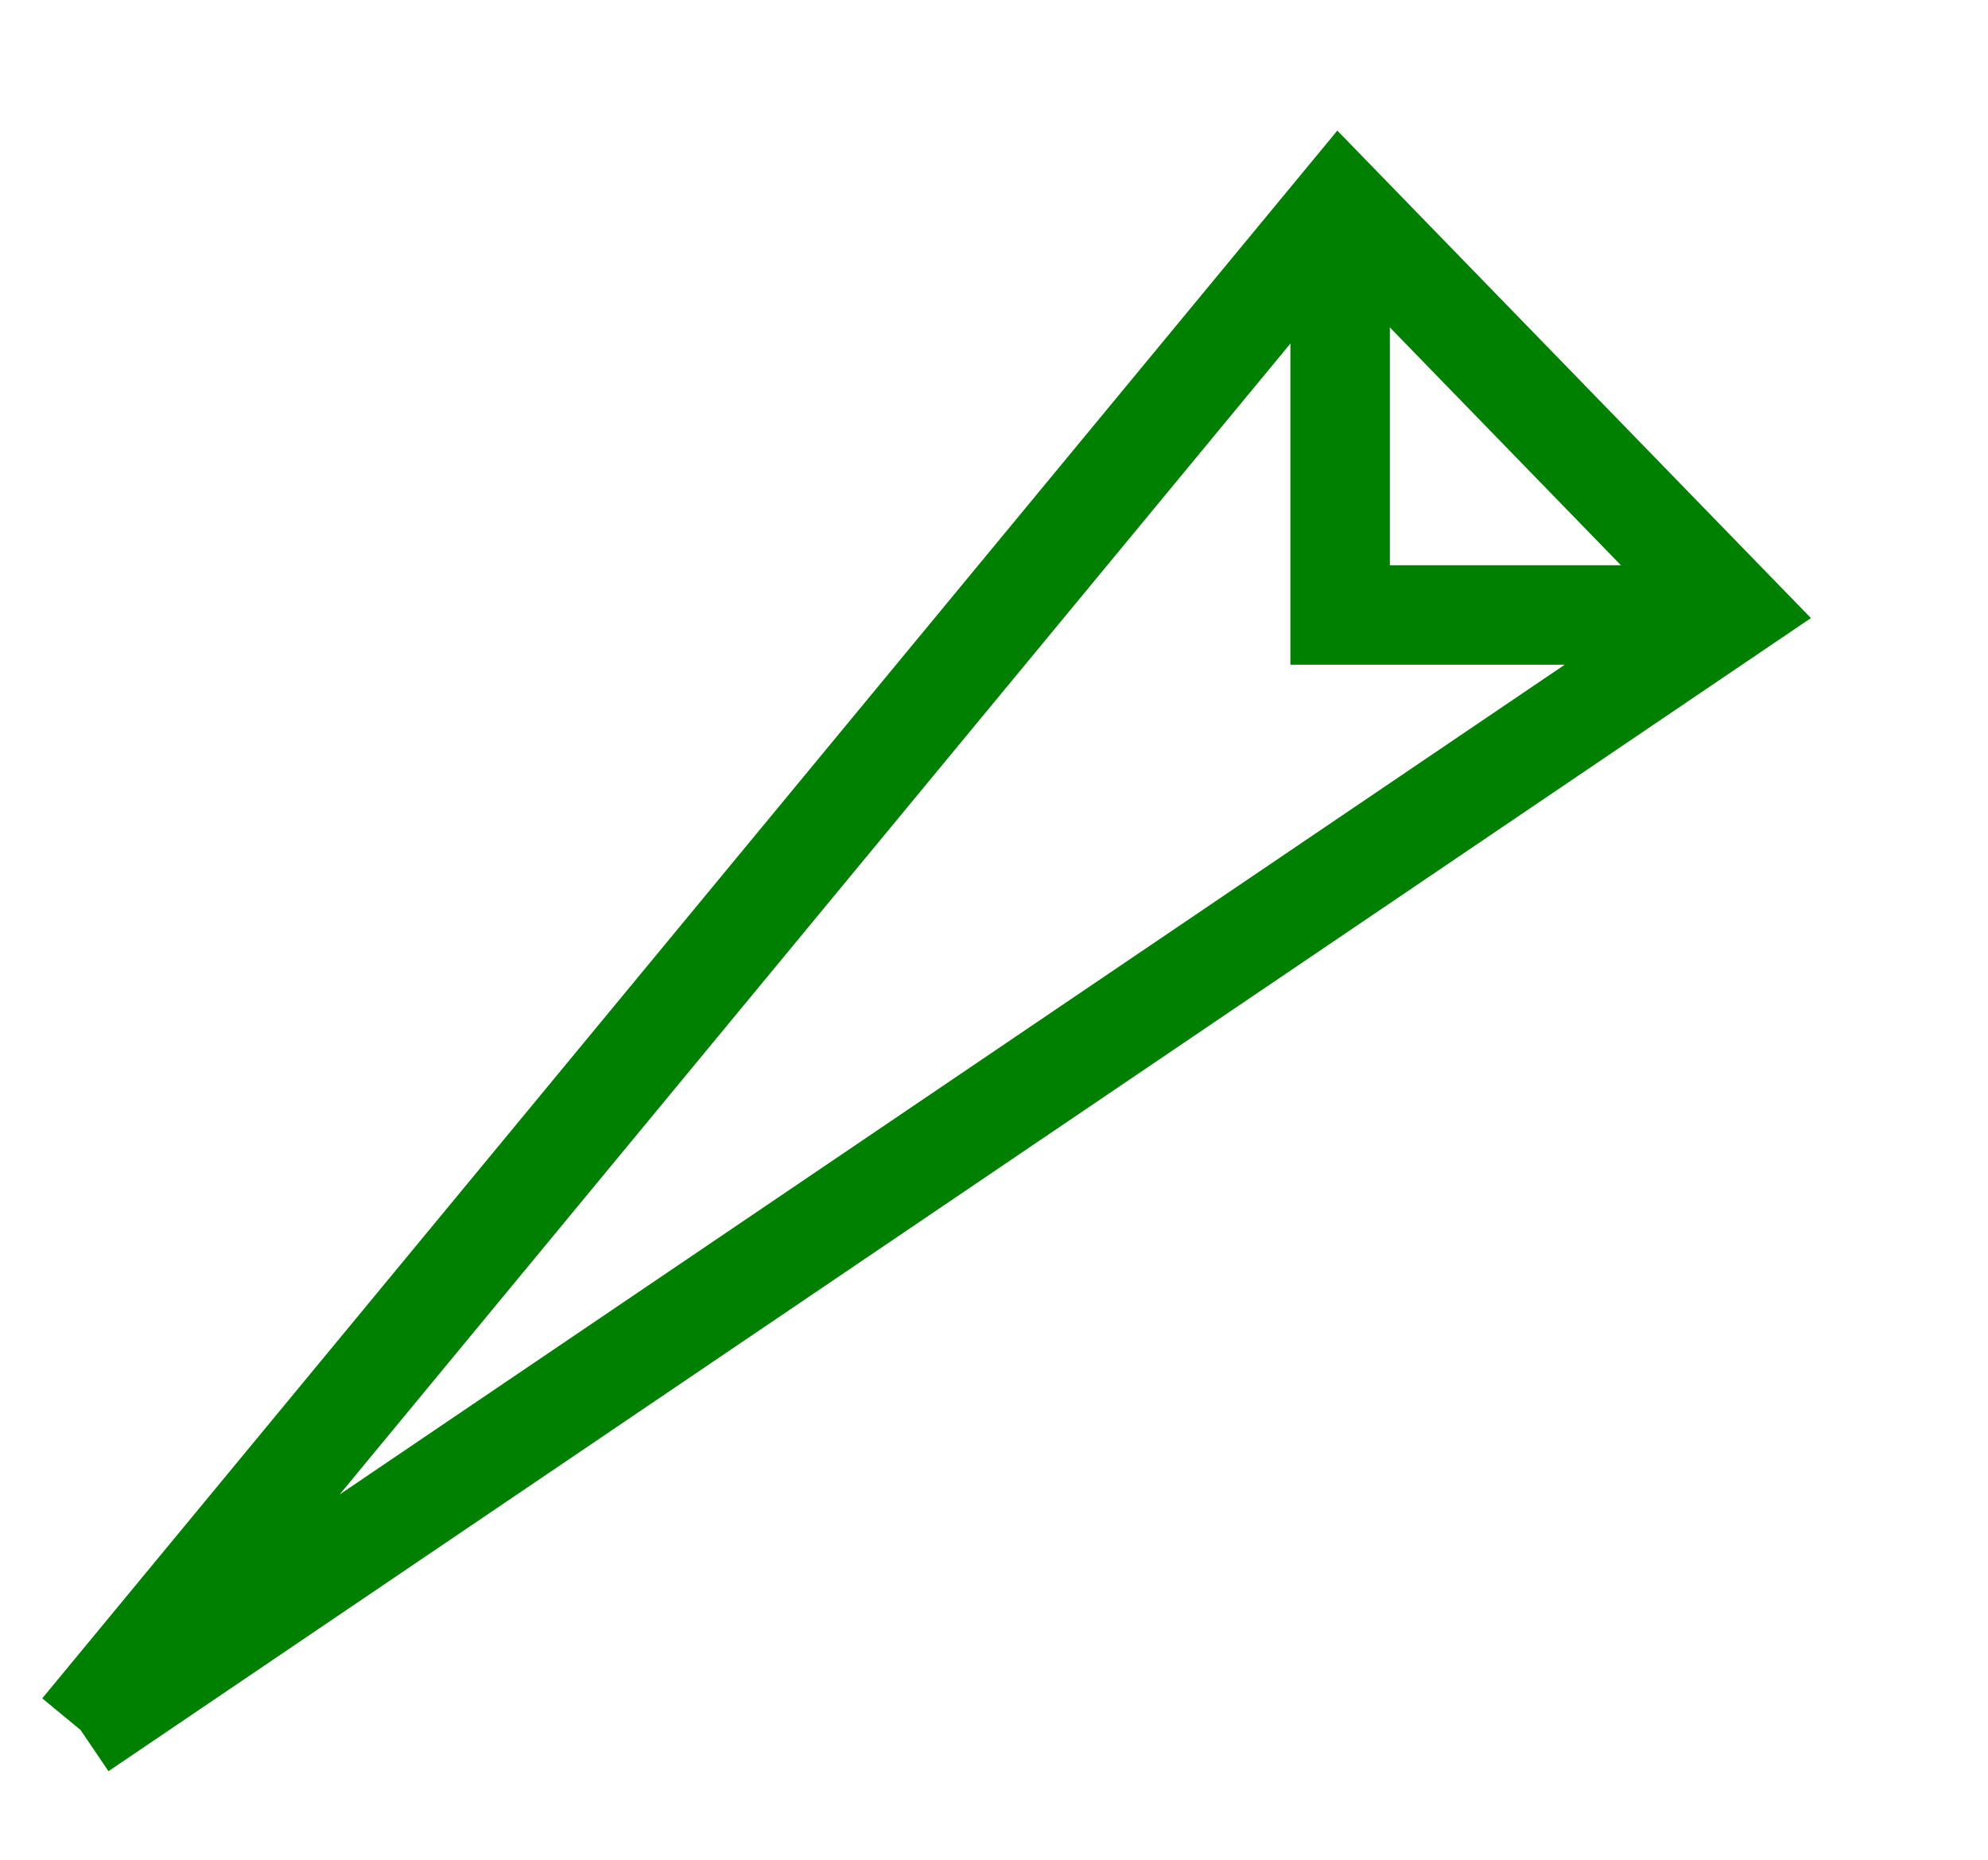
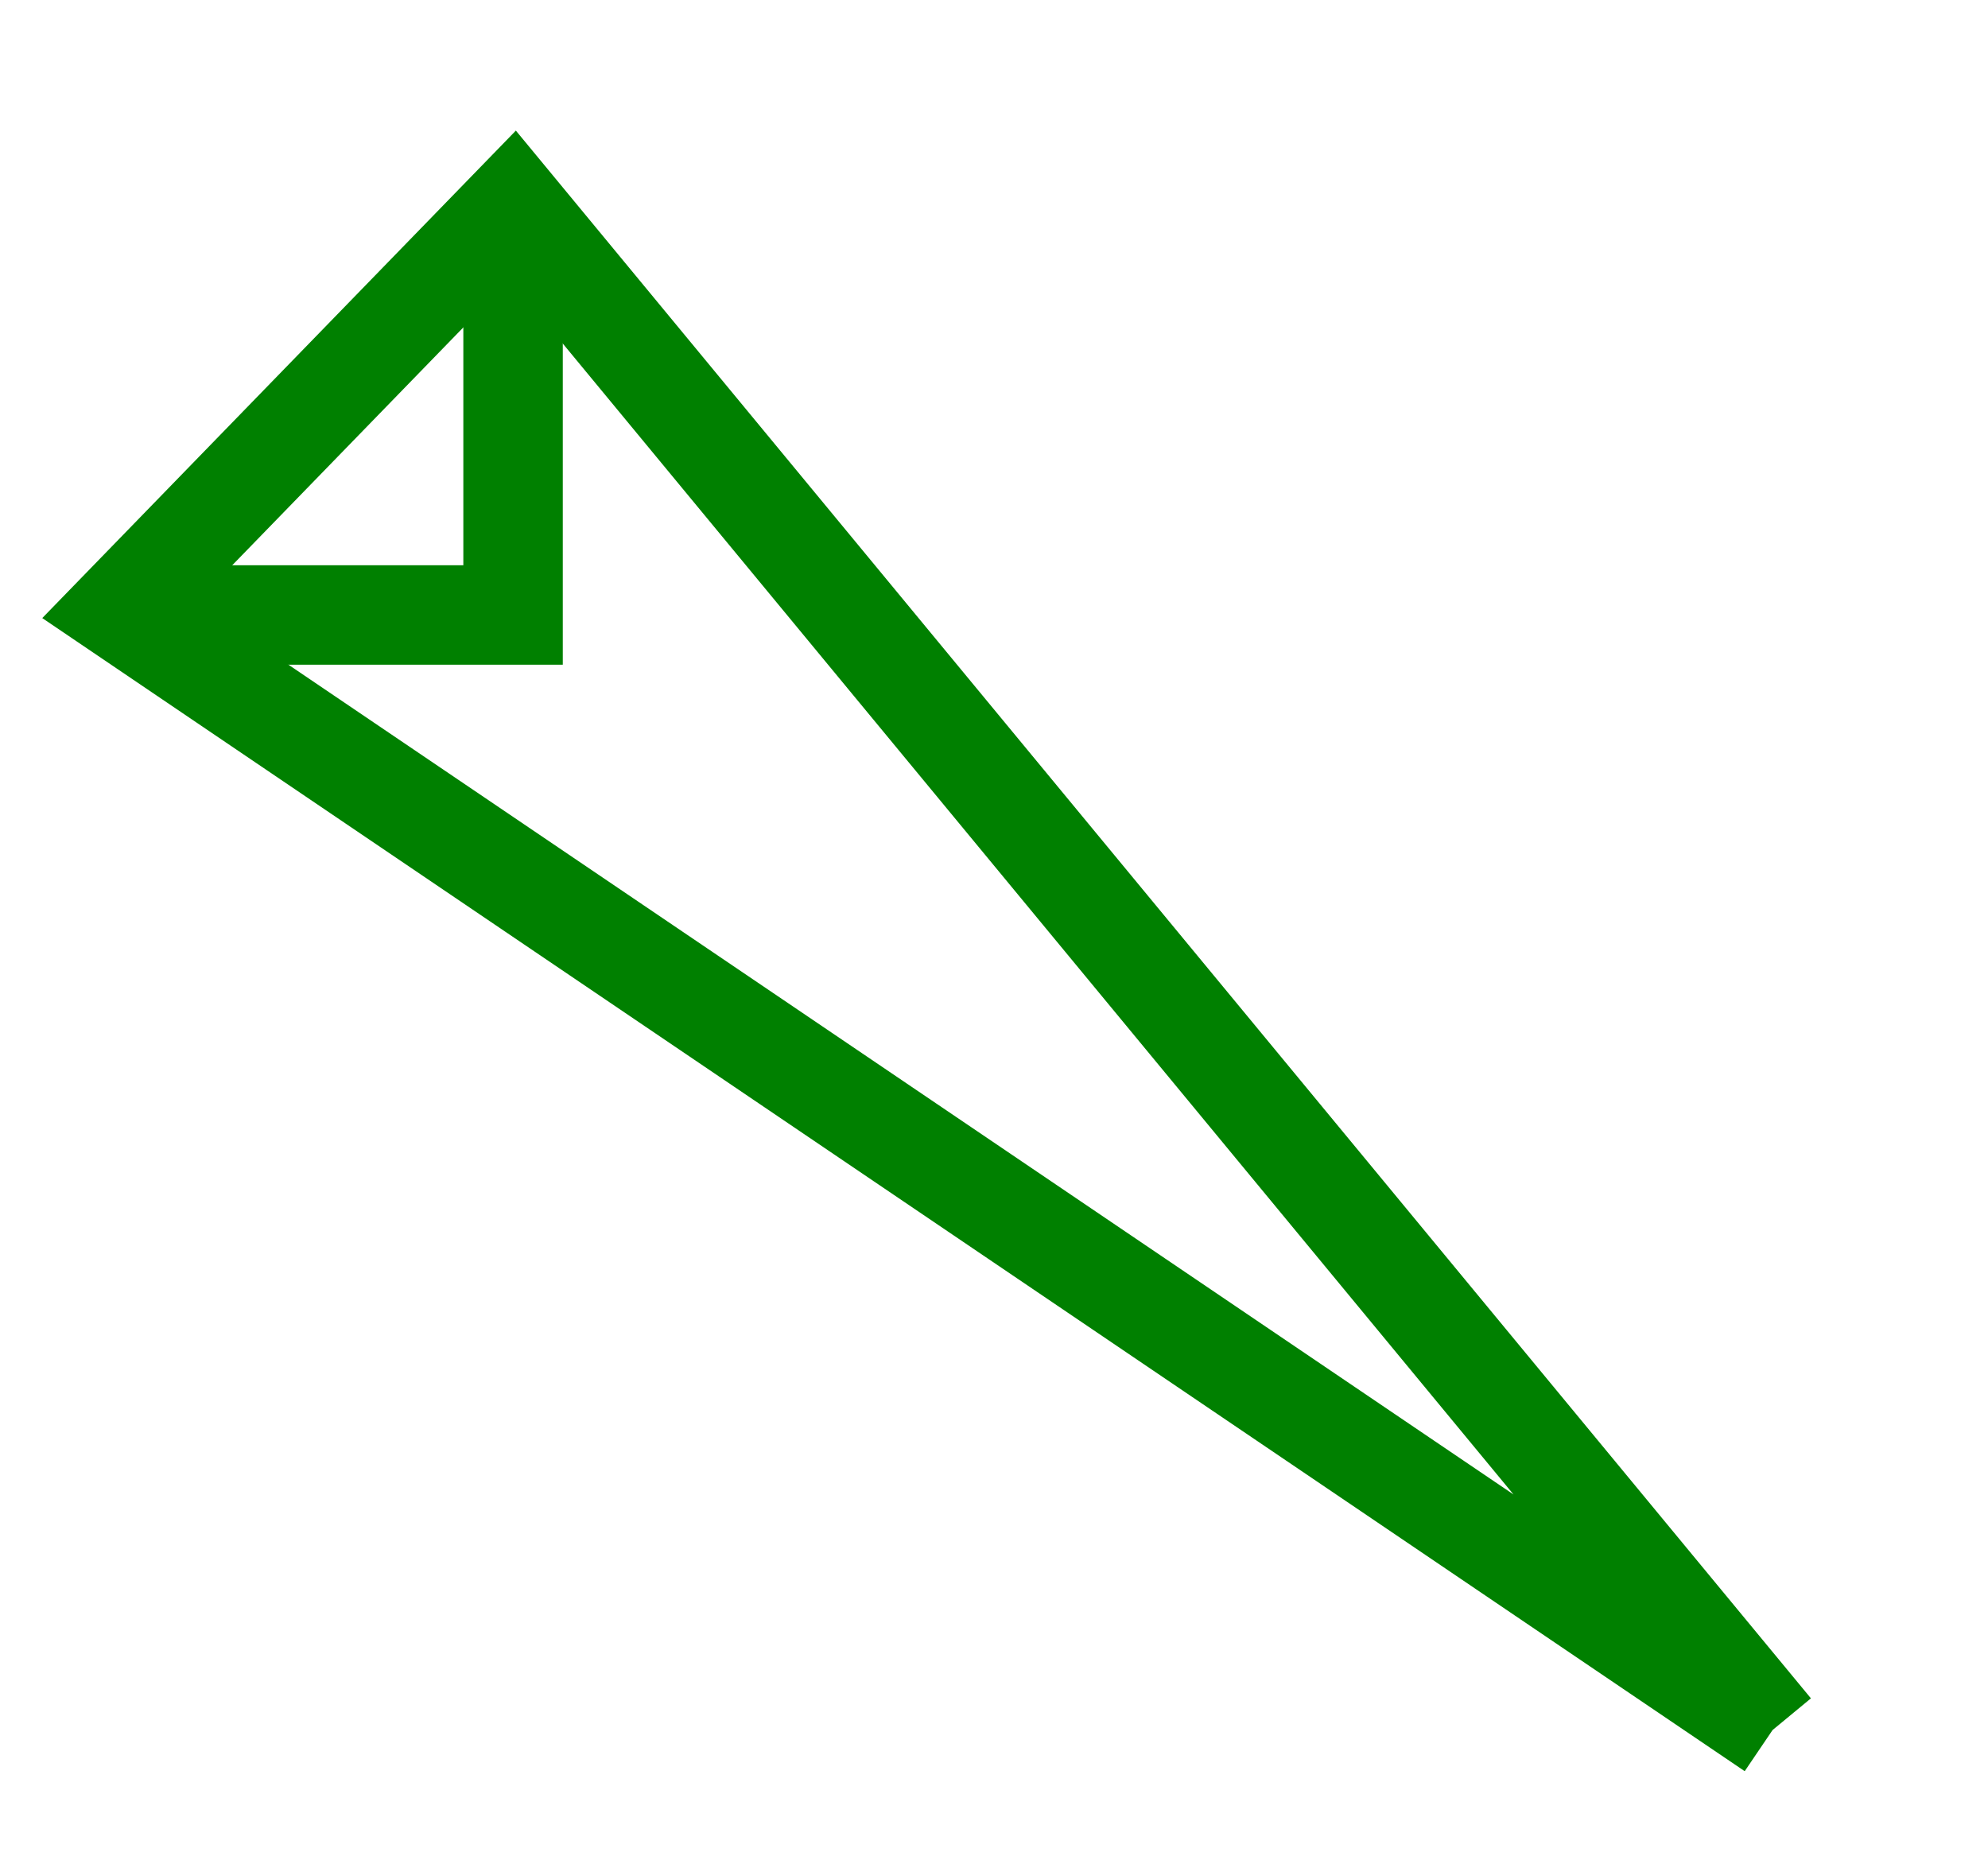
<svg xmlns="http://www.w3.org/2000/svg" version="1.0" width="149.921" height="140.265" id="svg2">
  <defs id="defs4" />
  <g id="g3338" transform="translate(1.303346,-144.6245)">
-     <path style="fill:none;fill-rule:evenodd;stroke:#008000;stroke-width:7.5;stroke-linecap:butt;stroke-linejoin:miter;stroke-opacity:1;stroke-miterlimit:4;stroke-dasharray:none" d="m 4.774,275.088 95,-115 29.682,30.551 -124.682,84.449" id="path21925" />
-     <path style="fill:none;fill-rule:evenodd;stroke:#008000;stroke-width:7.5;stroke-linecap:butt;stroke-linejoin:miter;stroke-opacity:1;stroke-miterlimit:4;stroke-dasharray:none" d="m 99.76,160.102 0,30.899 30.03,0" id="path21927" />
+     <path style="fill:none;fill-rule:evenodd;stroke:#008000;stroke-width:7.5;stroke-linecap:butt;stroke-linejoin:miter;stroke-miterlimit:4;stroke-dasharray:none;stroke-opacity:1" d="m 132.373,275.088 -95,-115 -29.682,30.551 124.682,84.449" id="path21925" />
+     <path style="fill:none;fill-rule:evenodd;stroke:#008000;stroke-width:7.5;stroke-linecap:butt;stroke-linejoin:miter;stroke-miterlimit:4;stroke-dasharray:none;stroke-opacity:1" d="m 37.388,160.102 v 30.899 H 7.358" id="path21927" />
  </g>
</svg>
